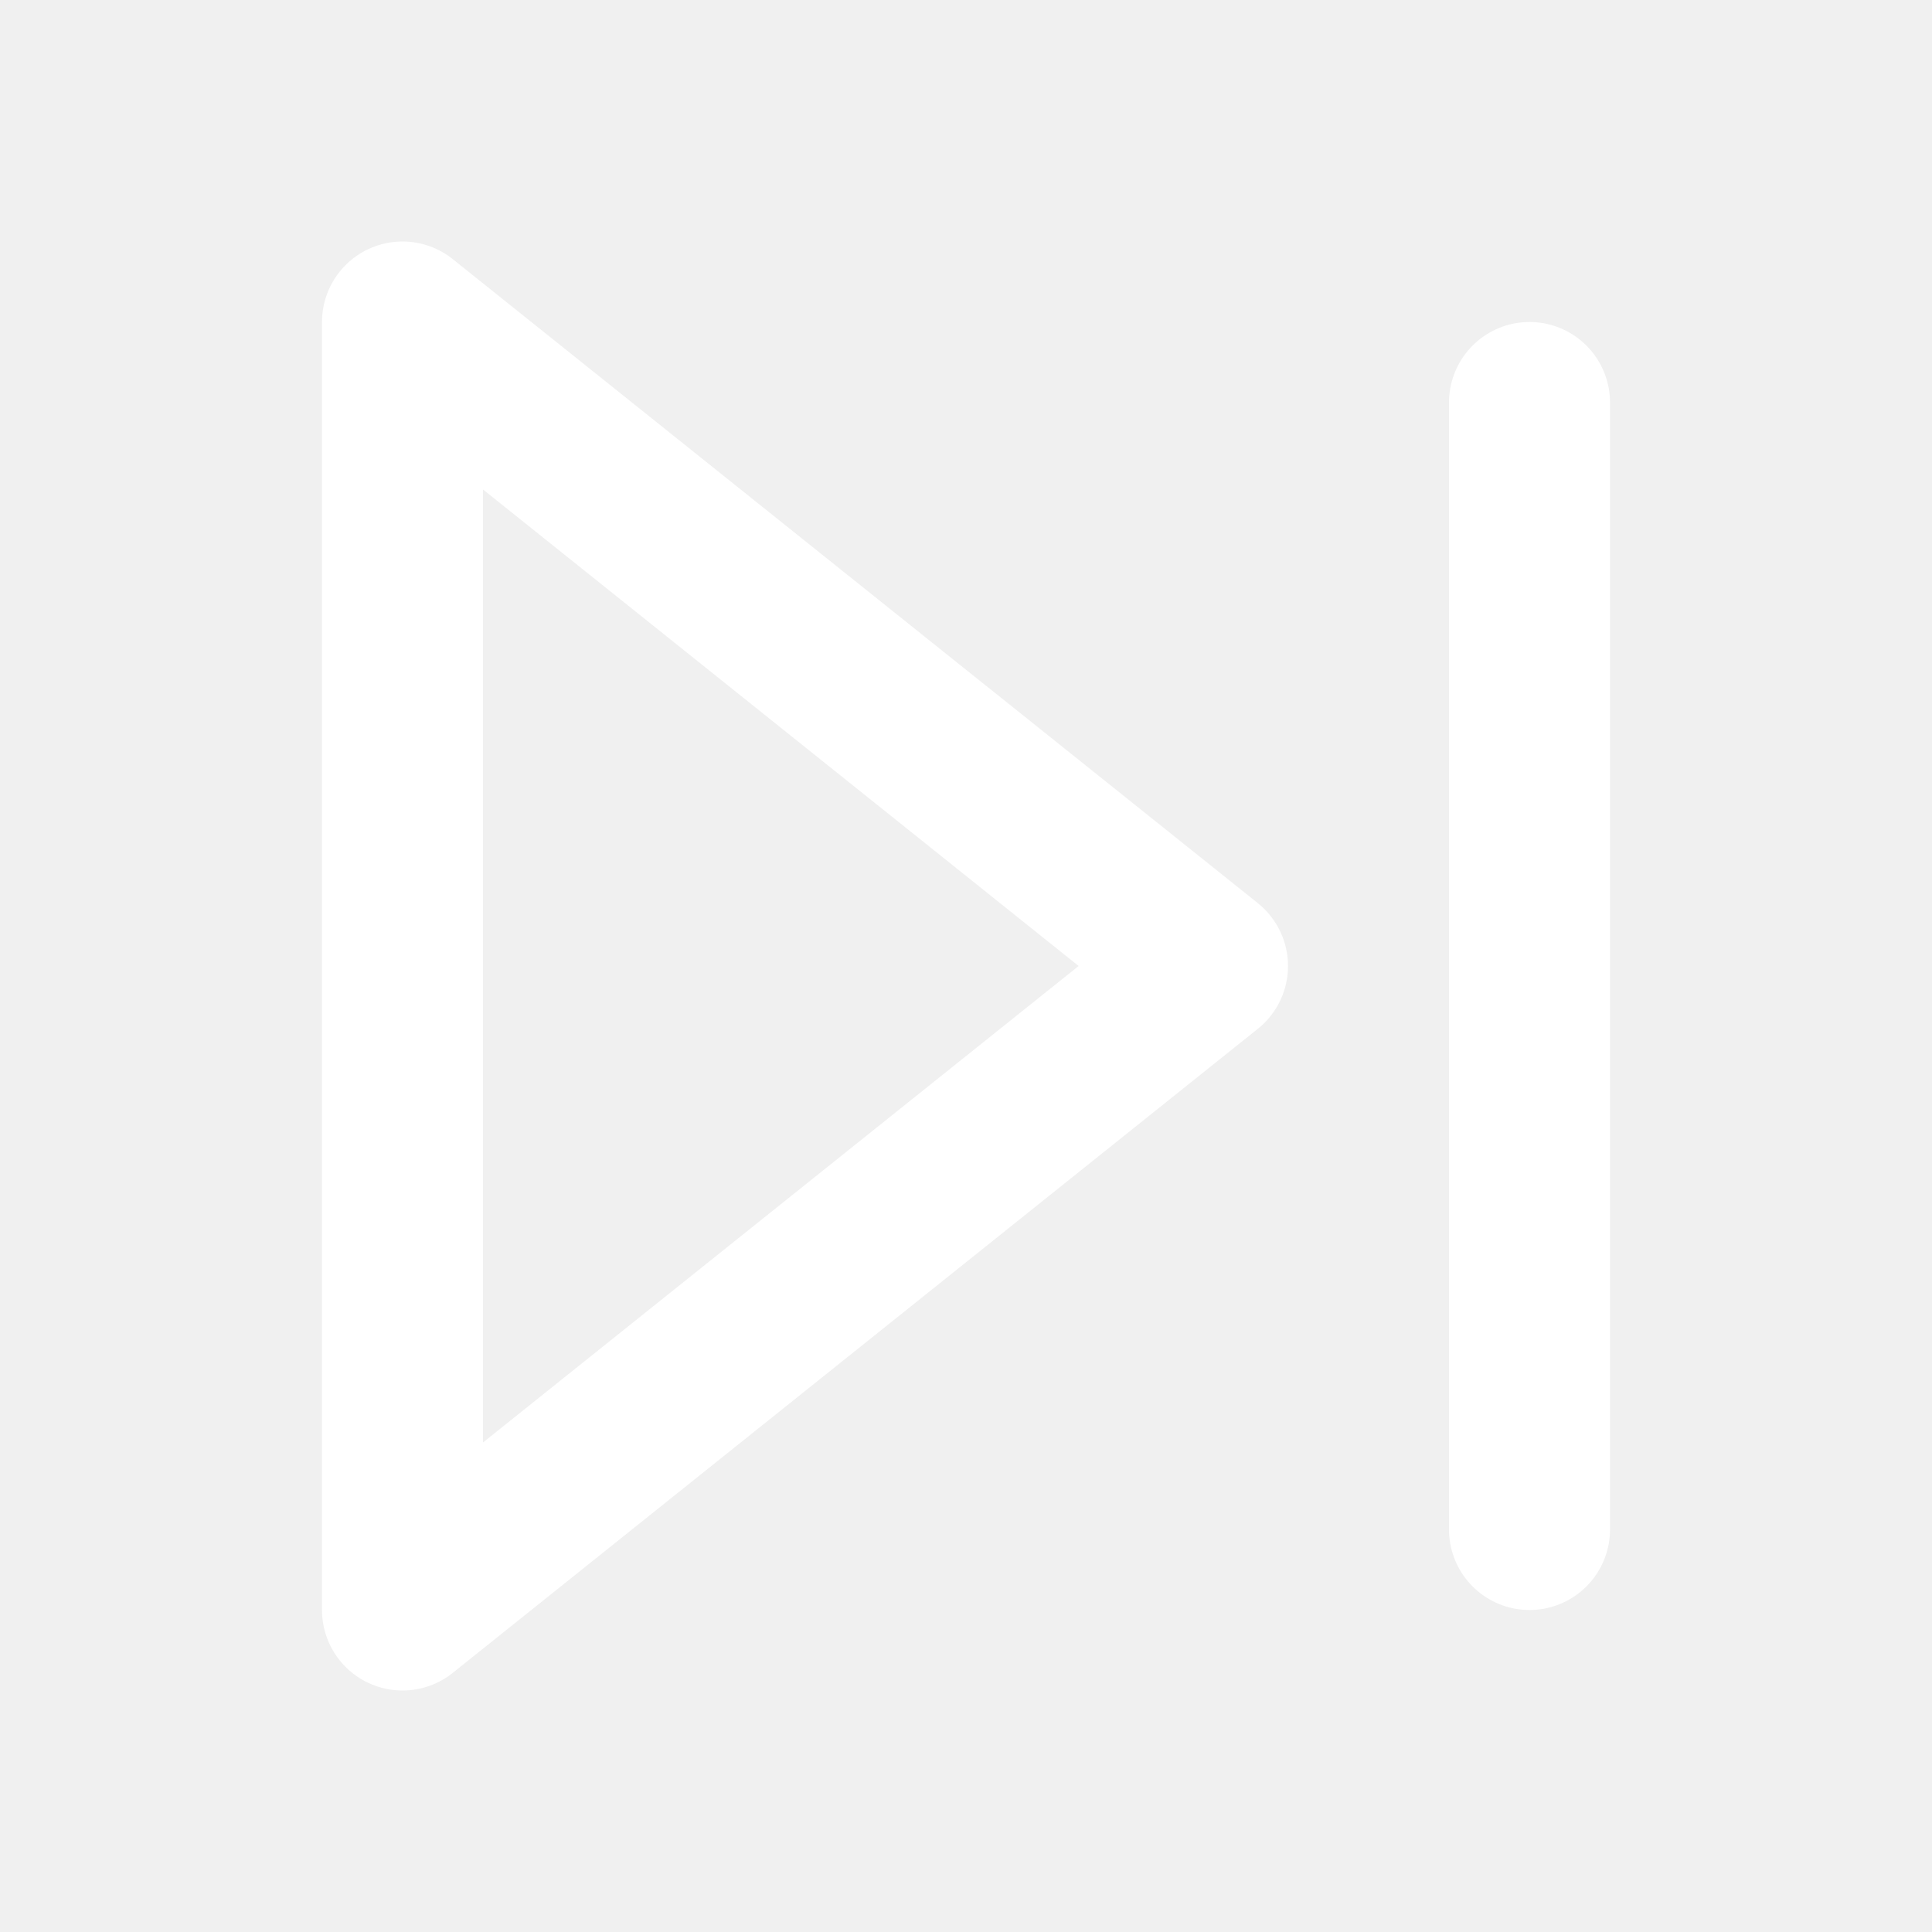
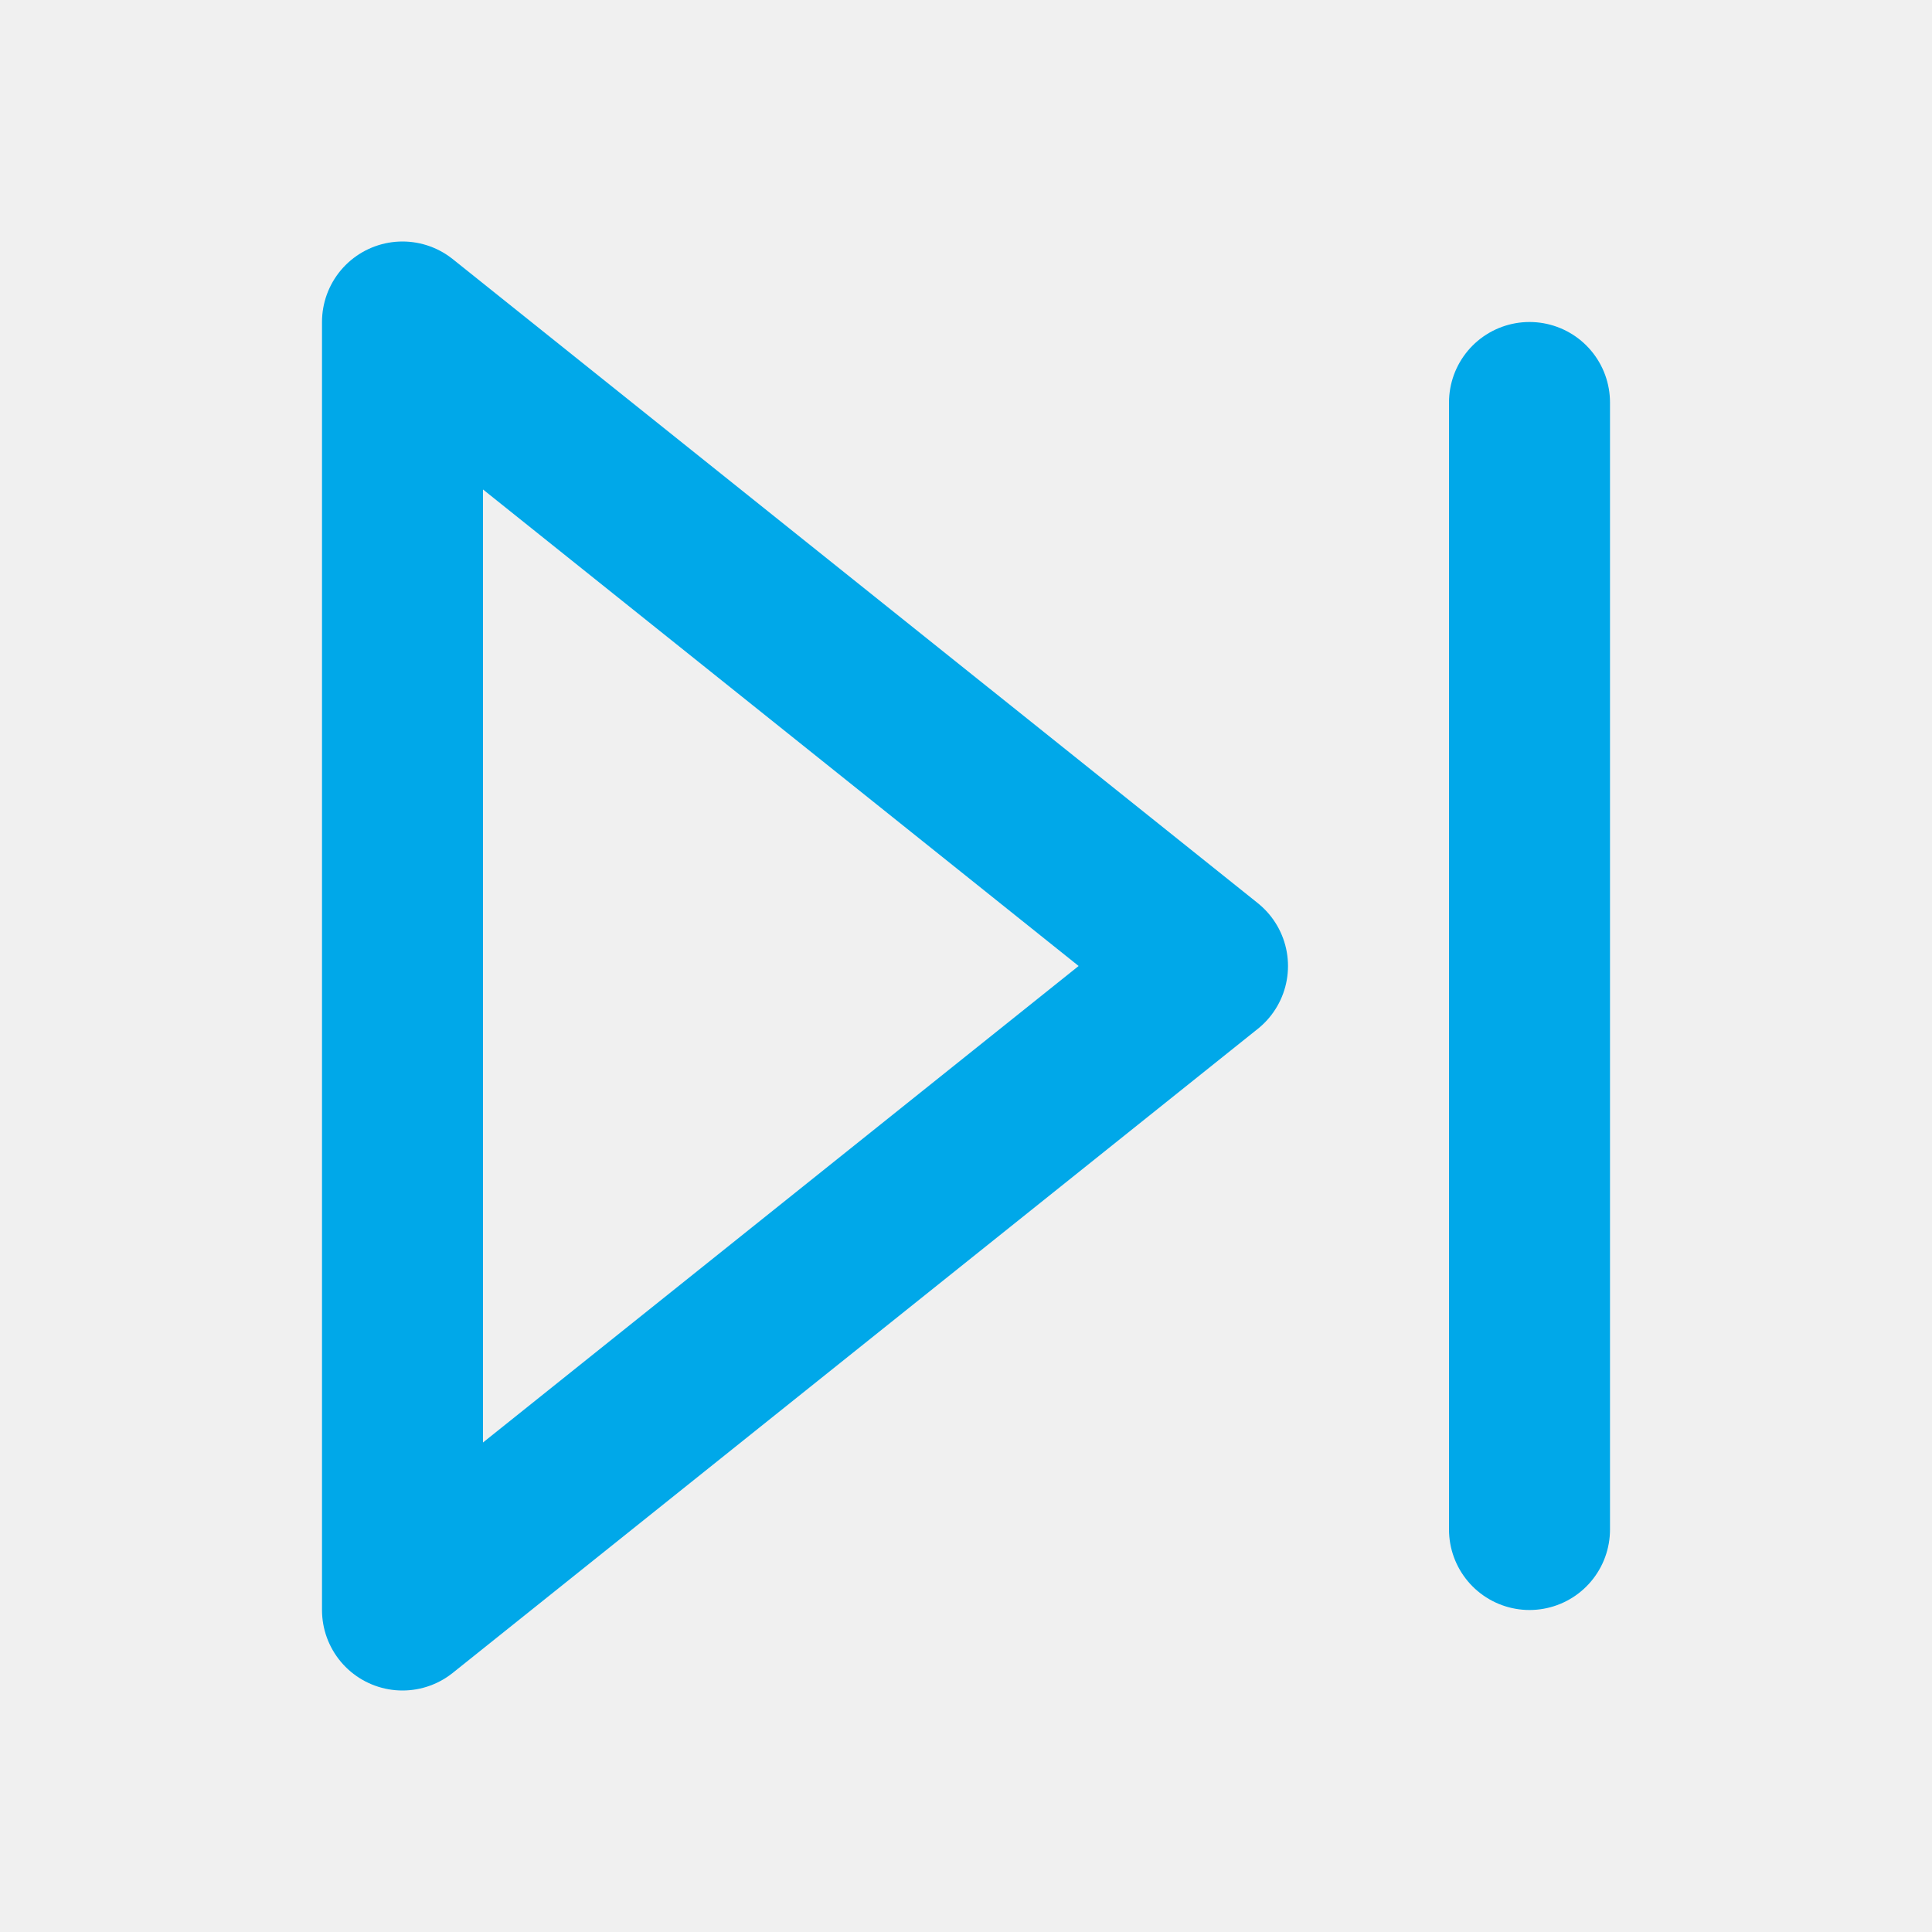
- <svg xmlns="http://www.w3.org/2000/svg" width="24" height="24" viewBox="0 0 24 24" fill="none" stroke="#fff" stroke-width="2" stroke-linecap="round" stroke-linejoin="round" class="feather feather-skip-forward">
+ <svg xmlns="http://www.w3.org/2000/svg" width="24" height="24" viewBox="0 0 24 24" fill="none" stroke="#00a8e9" stroke-width="2" stroke-linecap="round" stroke-linejoin="round" class="feather feather-skip-forward">
  <polygon points="5 4 15 12 5 20 5 4" />
  <line x1="19" y1="5" x2="19" y2="19" />
</svg>
